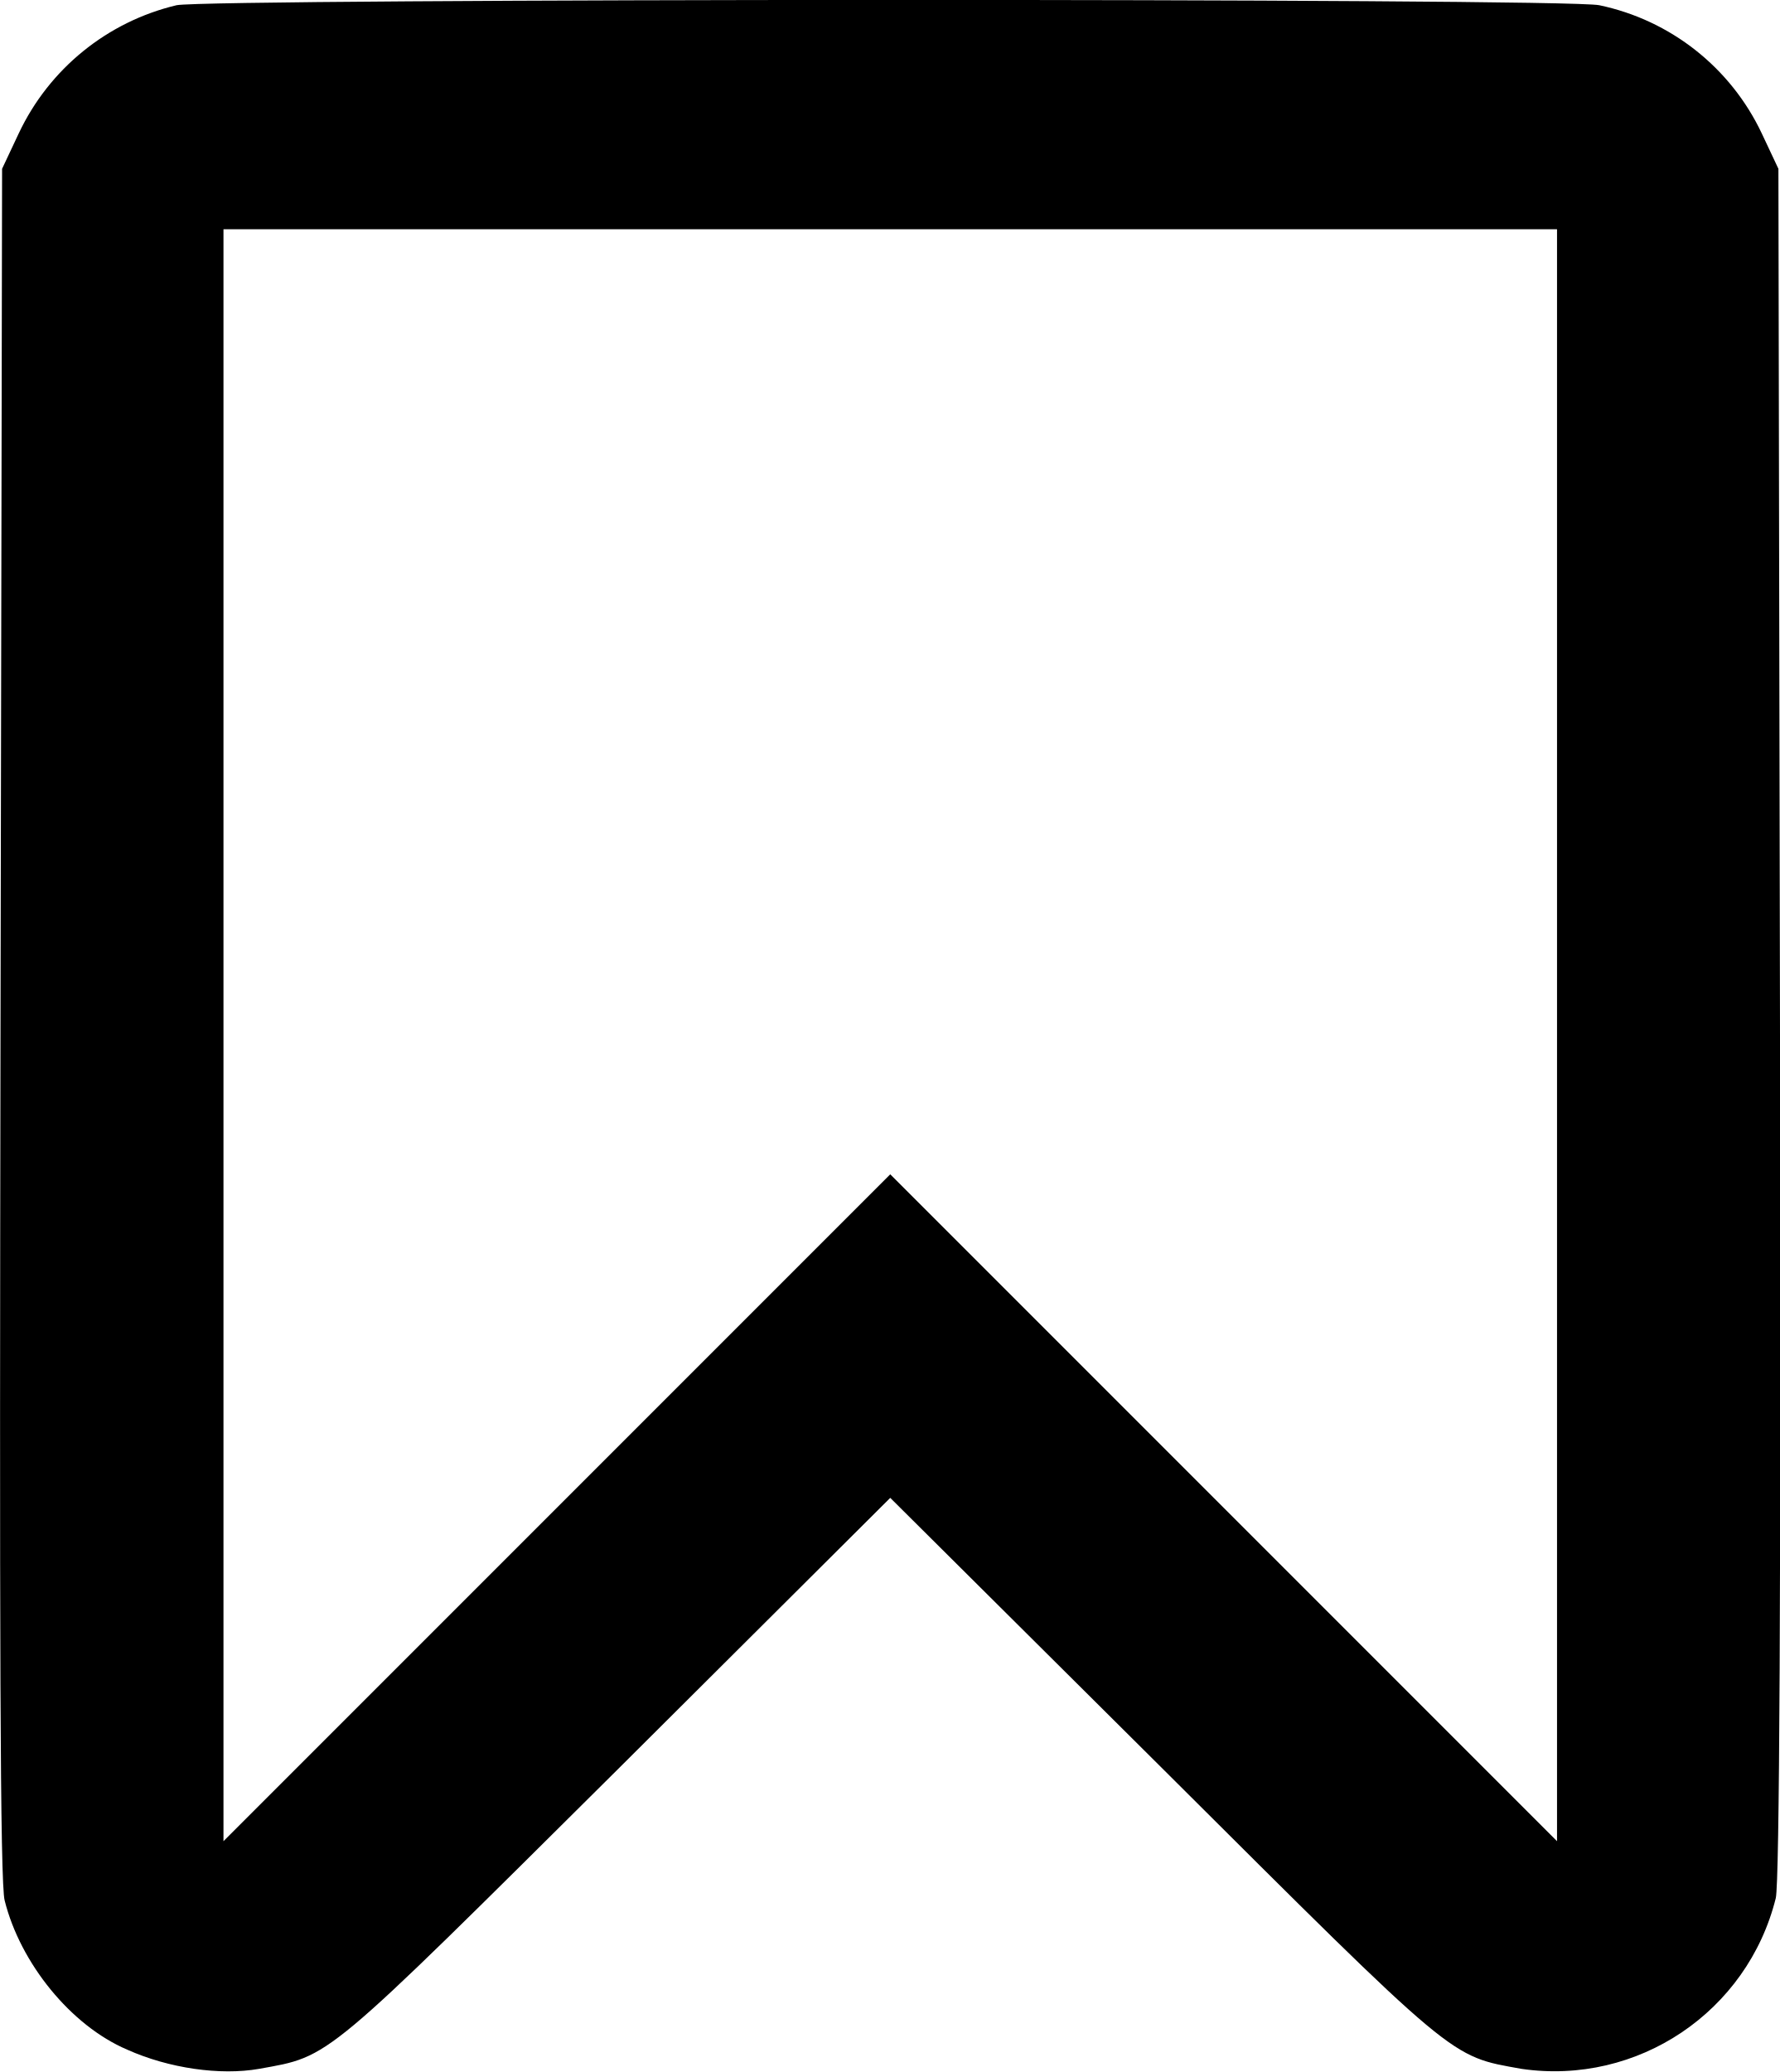
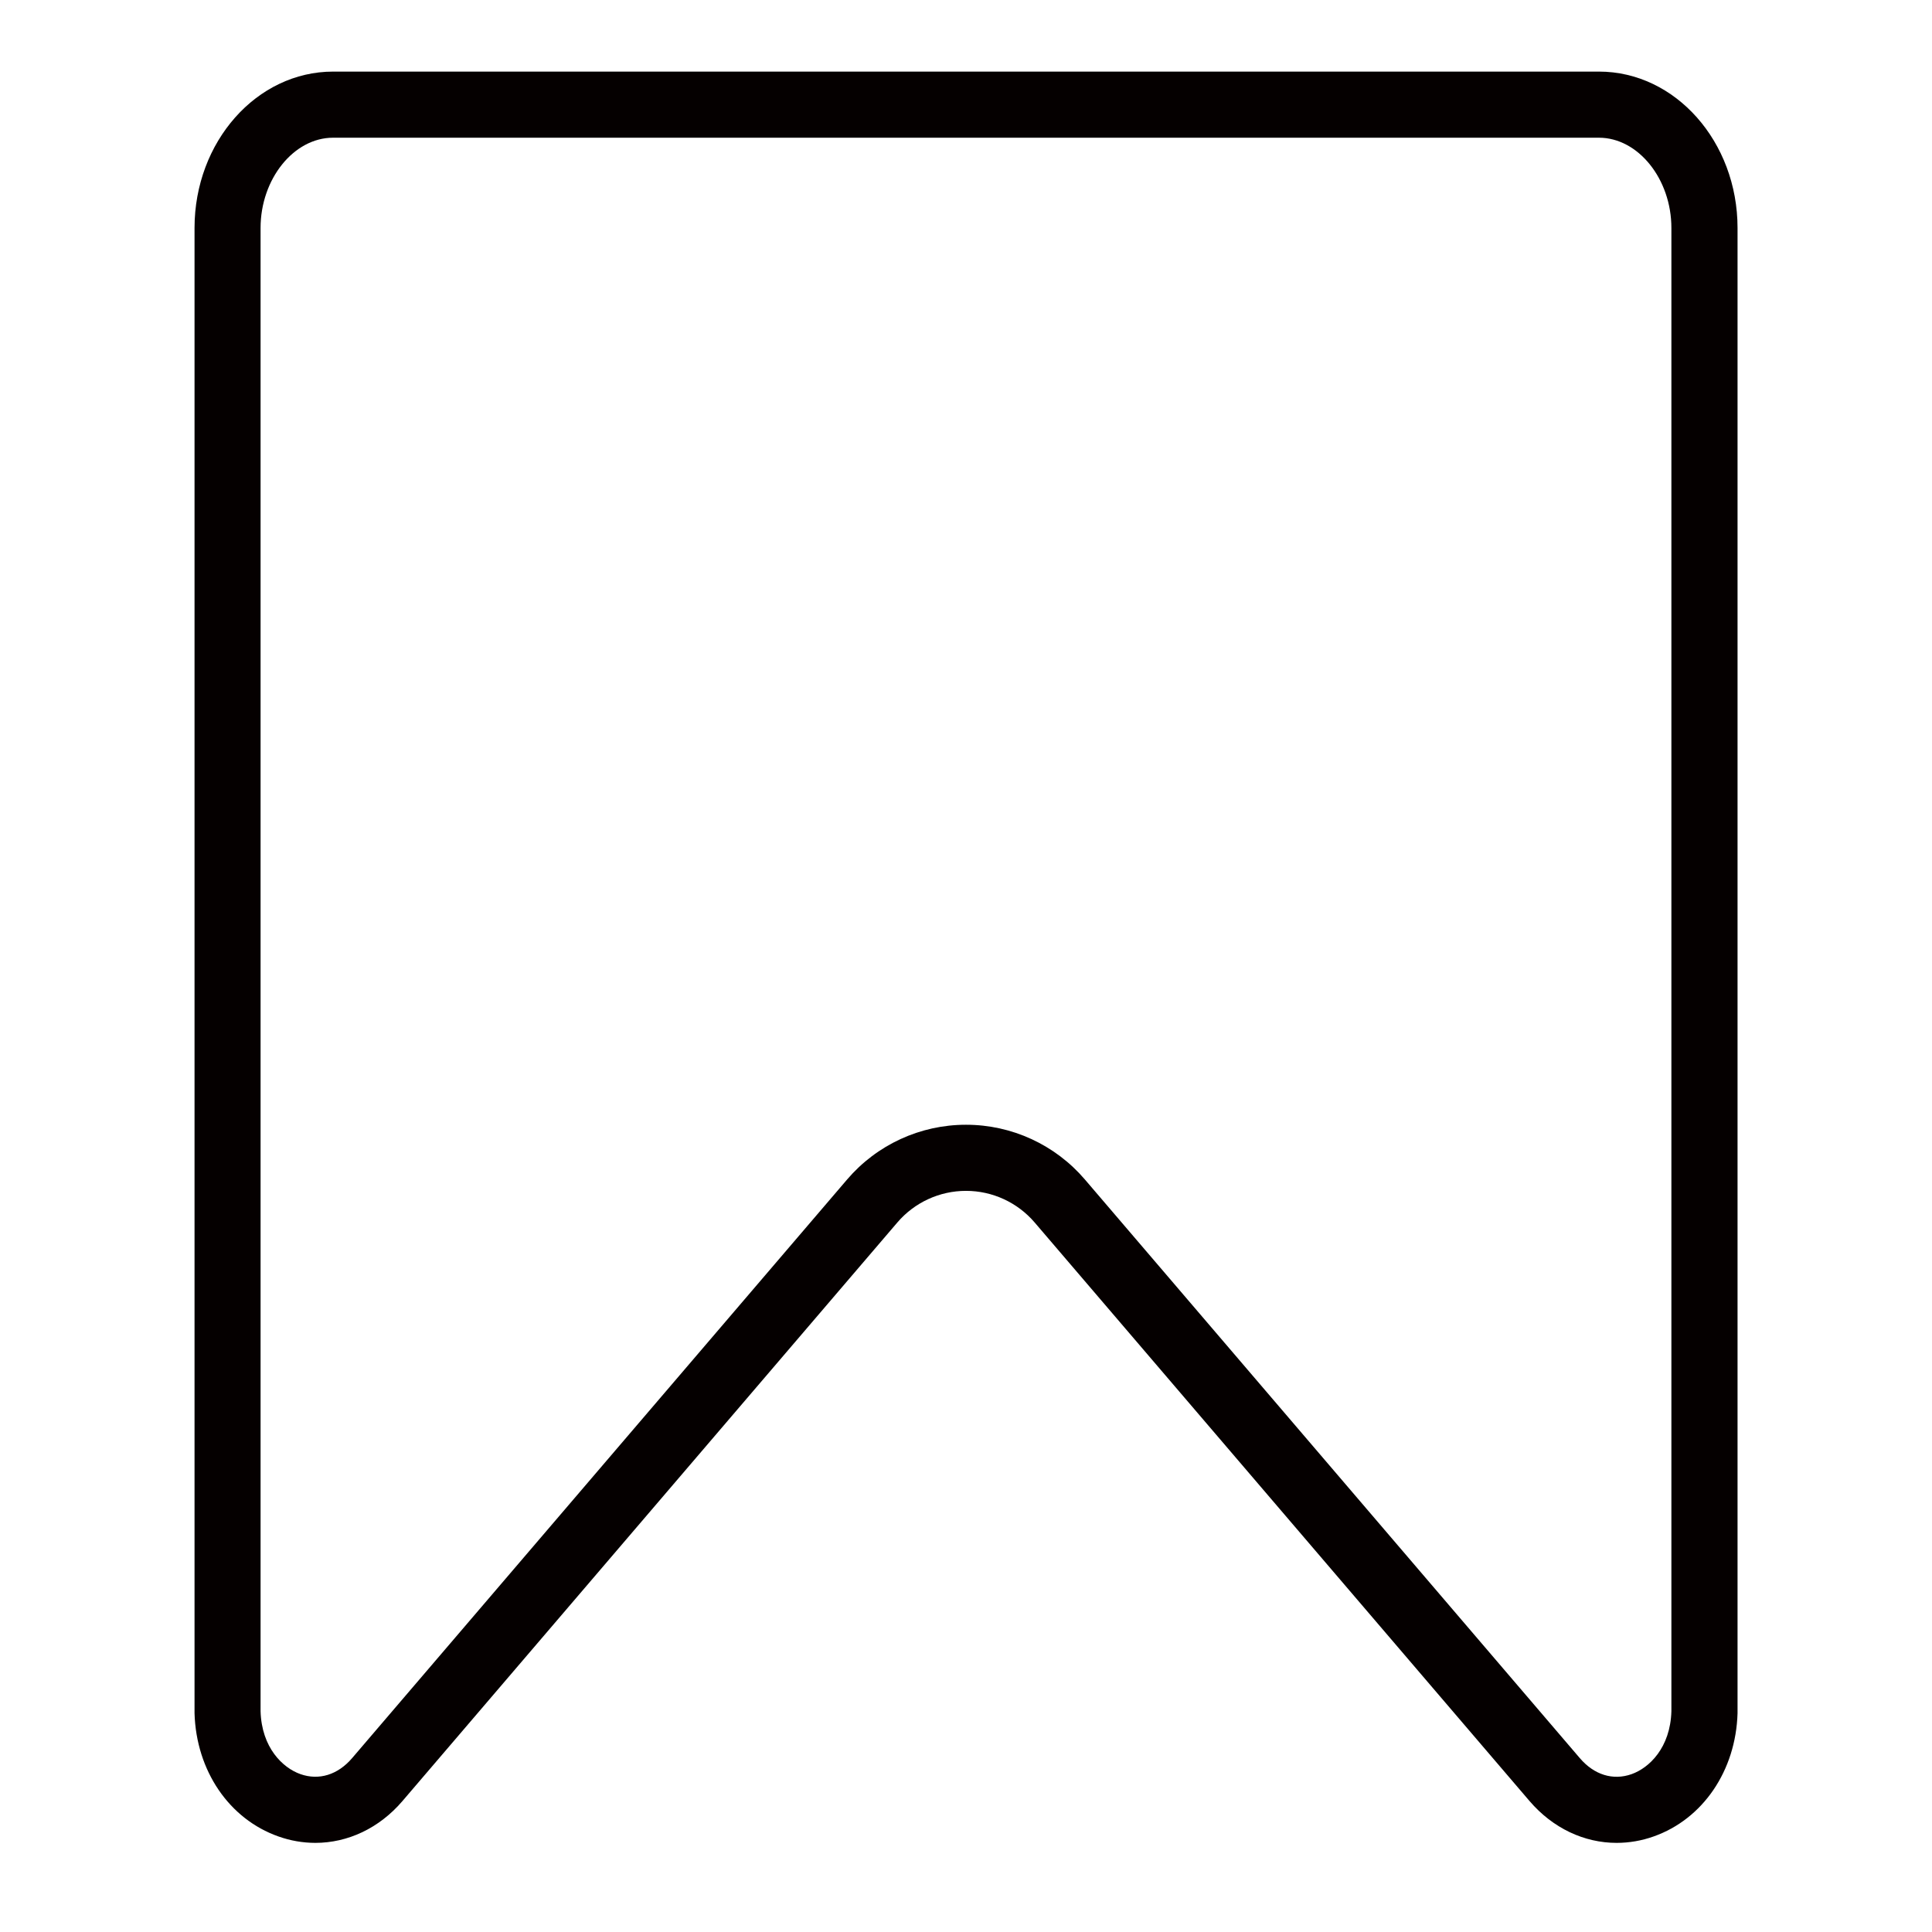
- <svg xmlns="http://www.w3.org/2000/svg" preserveAspectRatio="xMidYMid" version="1.0" viewBox="0 0 341.7 397.7">
-   <path d="M33.9 1A45 45 0 0 0 3.6 25.6L.4 32.4l-.3 164C-.1 313 0 361.7.9 364.8c3 12 12.7 24 23.5 28.6 8 3.6 17.9 5 25.3 3.7 13.9-2.5 12-1 69-57.6l52.2-52 52.3 52c56.8 56.6 55 55.1 68.9 57.6a43.8 43.8 0 0 0 48.8-32.8c.7-3.3 1-57.7.8-168.4l-.3-163.5-3.2-6.8A44.6 44.6 0 0 0 307 1C300.3-.4 40.4-.3 33.9 1zm265 197.6v154.8l-64-64-64-64-64 64-64 64V44h256z" />
+ <svg xmlns="http://www.w3.org/2000/svg" id="Слой_1" data-name="Слой 1" viewBox="0 0 1000 1000">
+   <path d="M836.77,953.87c-16.78,0-33-7.57-45.07-21.64L535.54,632.76a46.76,46.76,0,0,0-71.08,0L208.3,932.23c-12.05,14.07-28.29,21.63-45.07,21.64a57.2,57.2,0,0,1-19.1-3.32c-25.52-9-42.57-34-43.44-63.79,0-.89,0-1.79,0-2.69V118c0-44.63,32.17-80.94,71.72-80.94H827.63c39.55,0,71.72,36.31,71.72,80.94V884.07c0,.9,0,1.8,0,2.69-.87,29.75-17.92,54.79-43.44,63.79A57.2,57.2,0,0,1,836.77,953.87ZM500,582.17a80.88,80.88,0,0,1,61.54,28.34L817.71,910c7.41,8.67,17.17,11.69,26.78,8.3,9.16-3.23,20.07-13.69,20.62-32.52,0-.57,0-1.13,0-1.69V118c0-25.32-17.17-46.72-37.5-46.72H172.37c-20.33,0-37.5,21.4-37.5,46.72V884.07c0,.56,0,1.12,0,1.68.55,18.84,11.46,29.3,20.62,32.53,9.61,3.39,19.37.37,26.78-8.3L438.46,610.51A80.88,80.88,0,0,1,500,582.17Z" fill="#050000" />
</svg>
